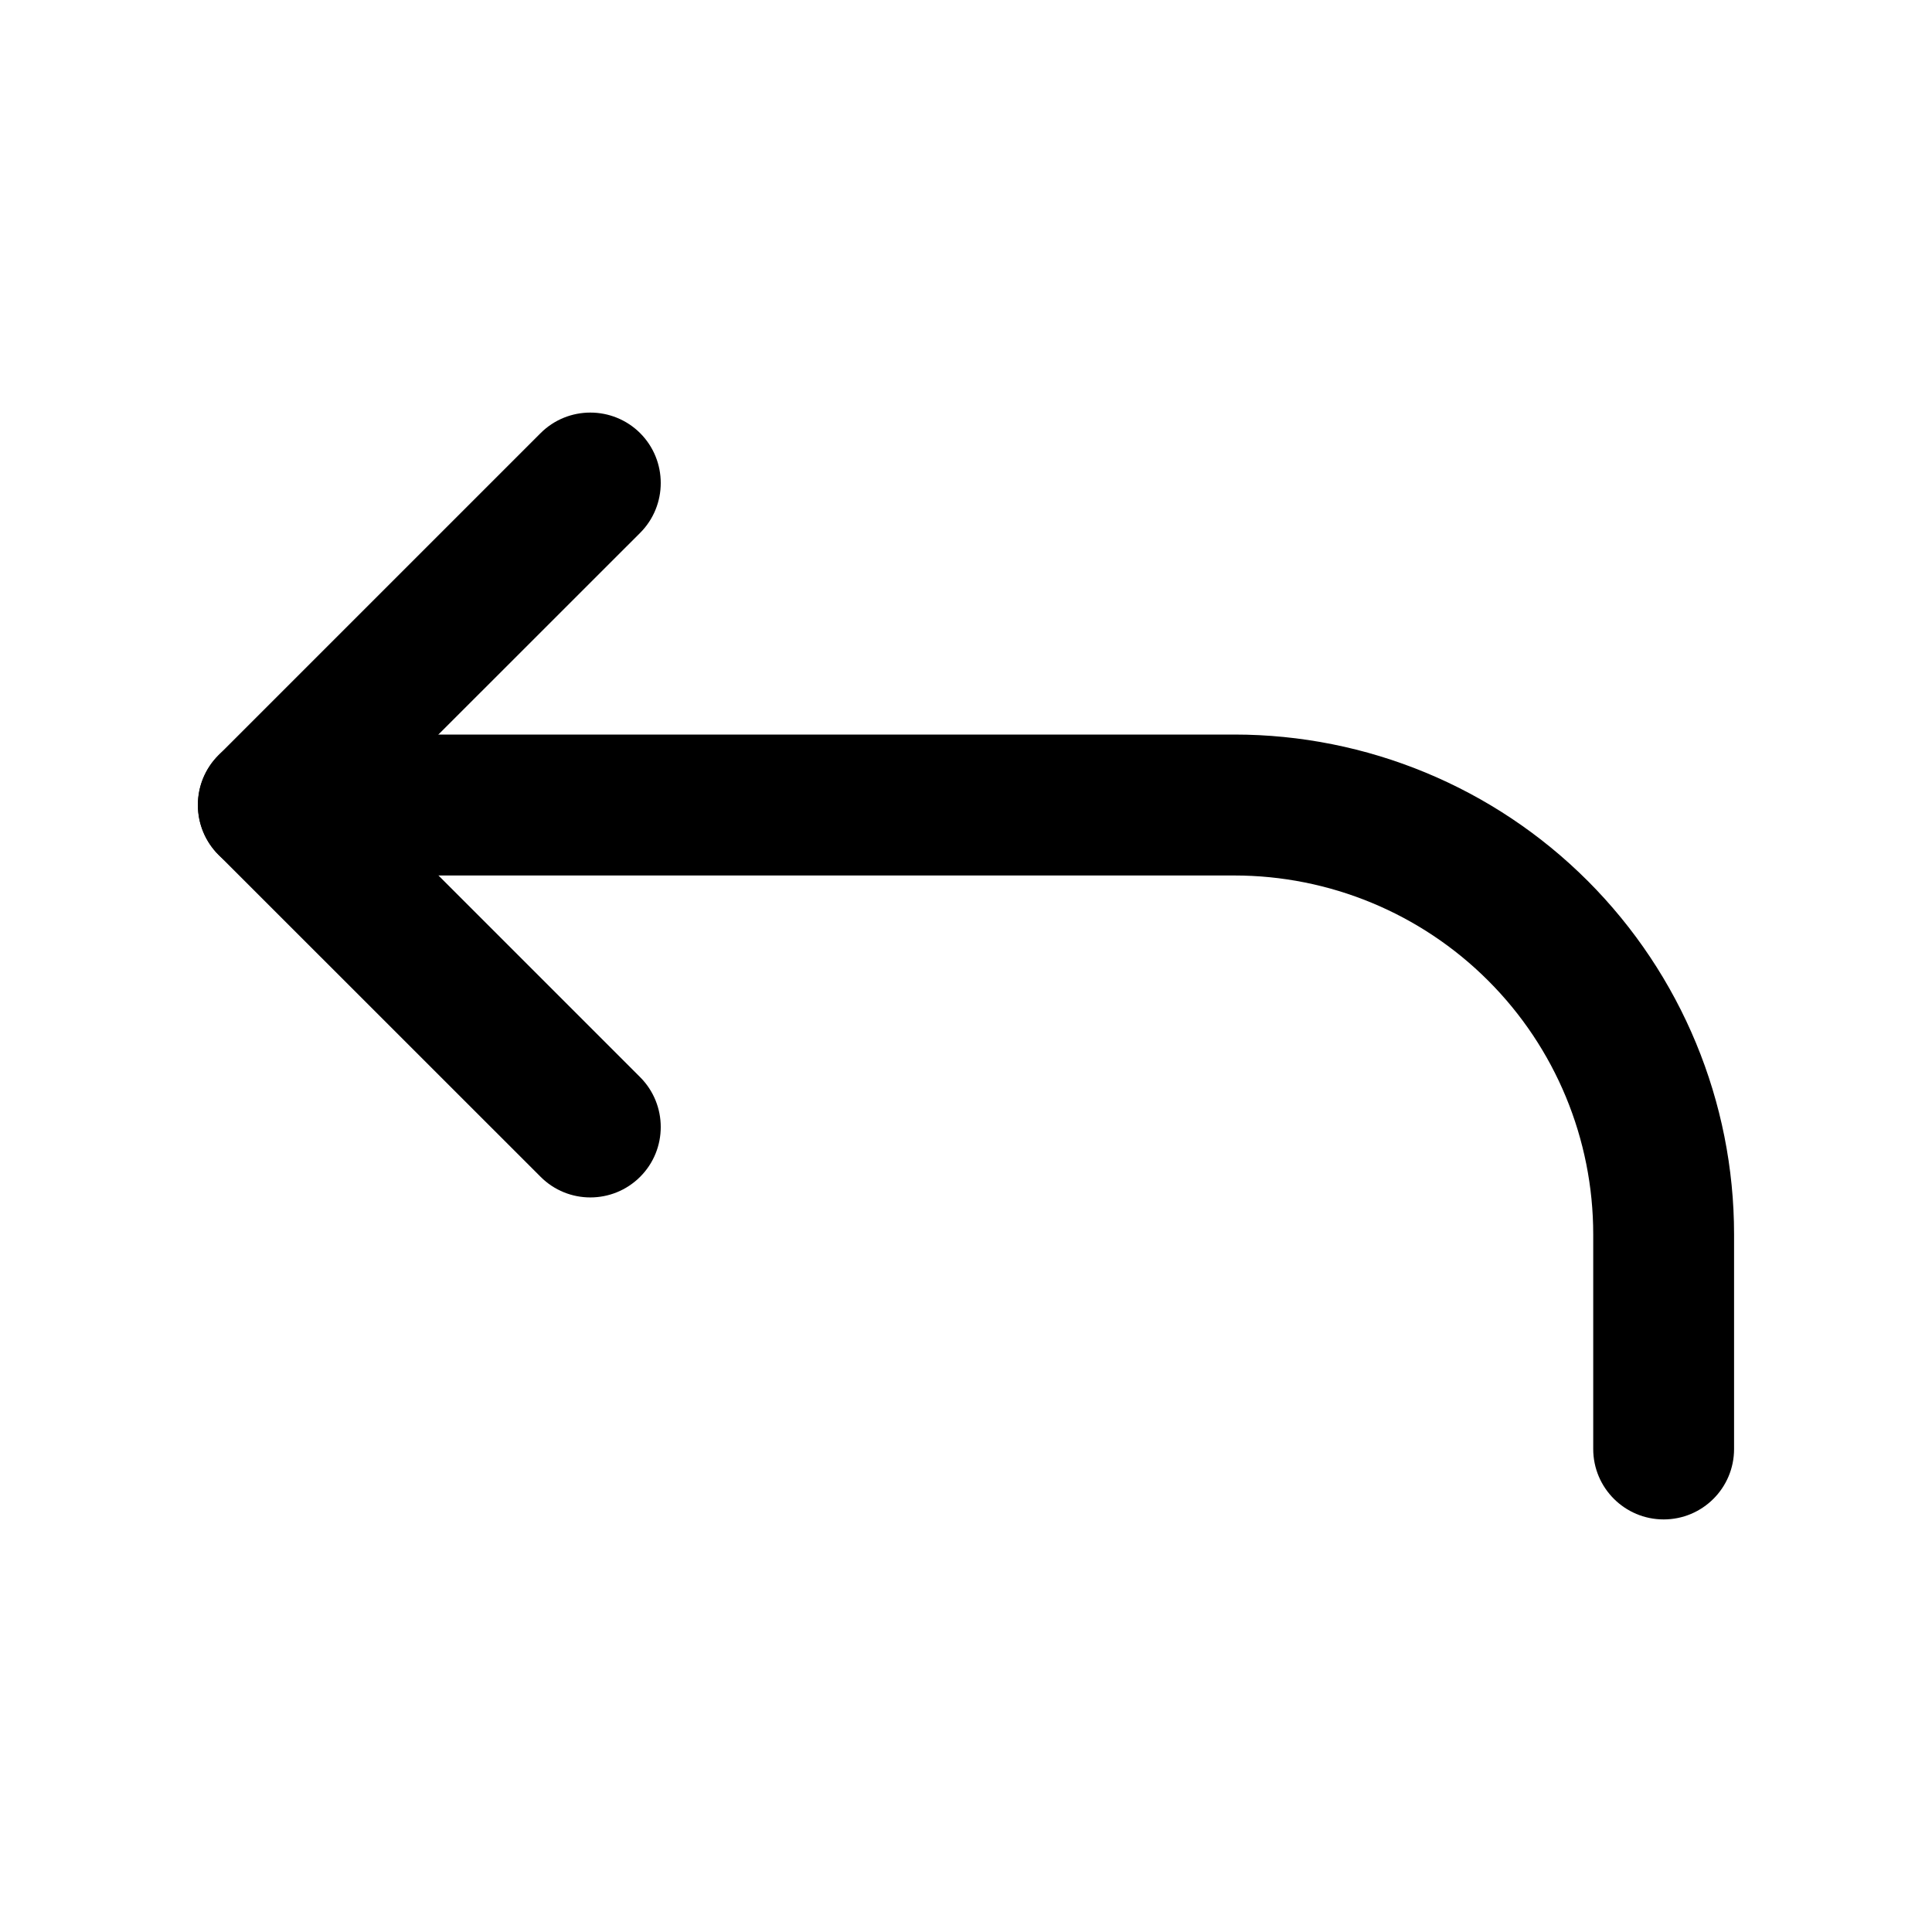
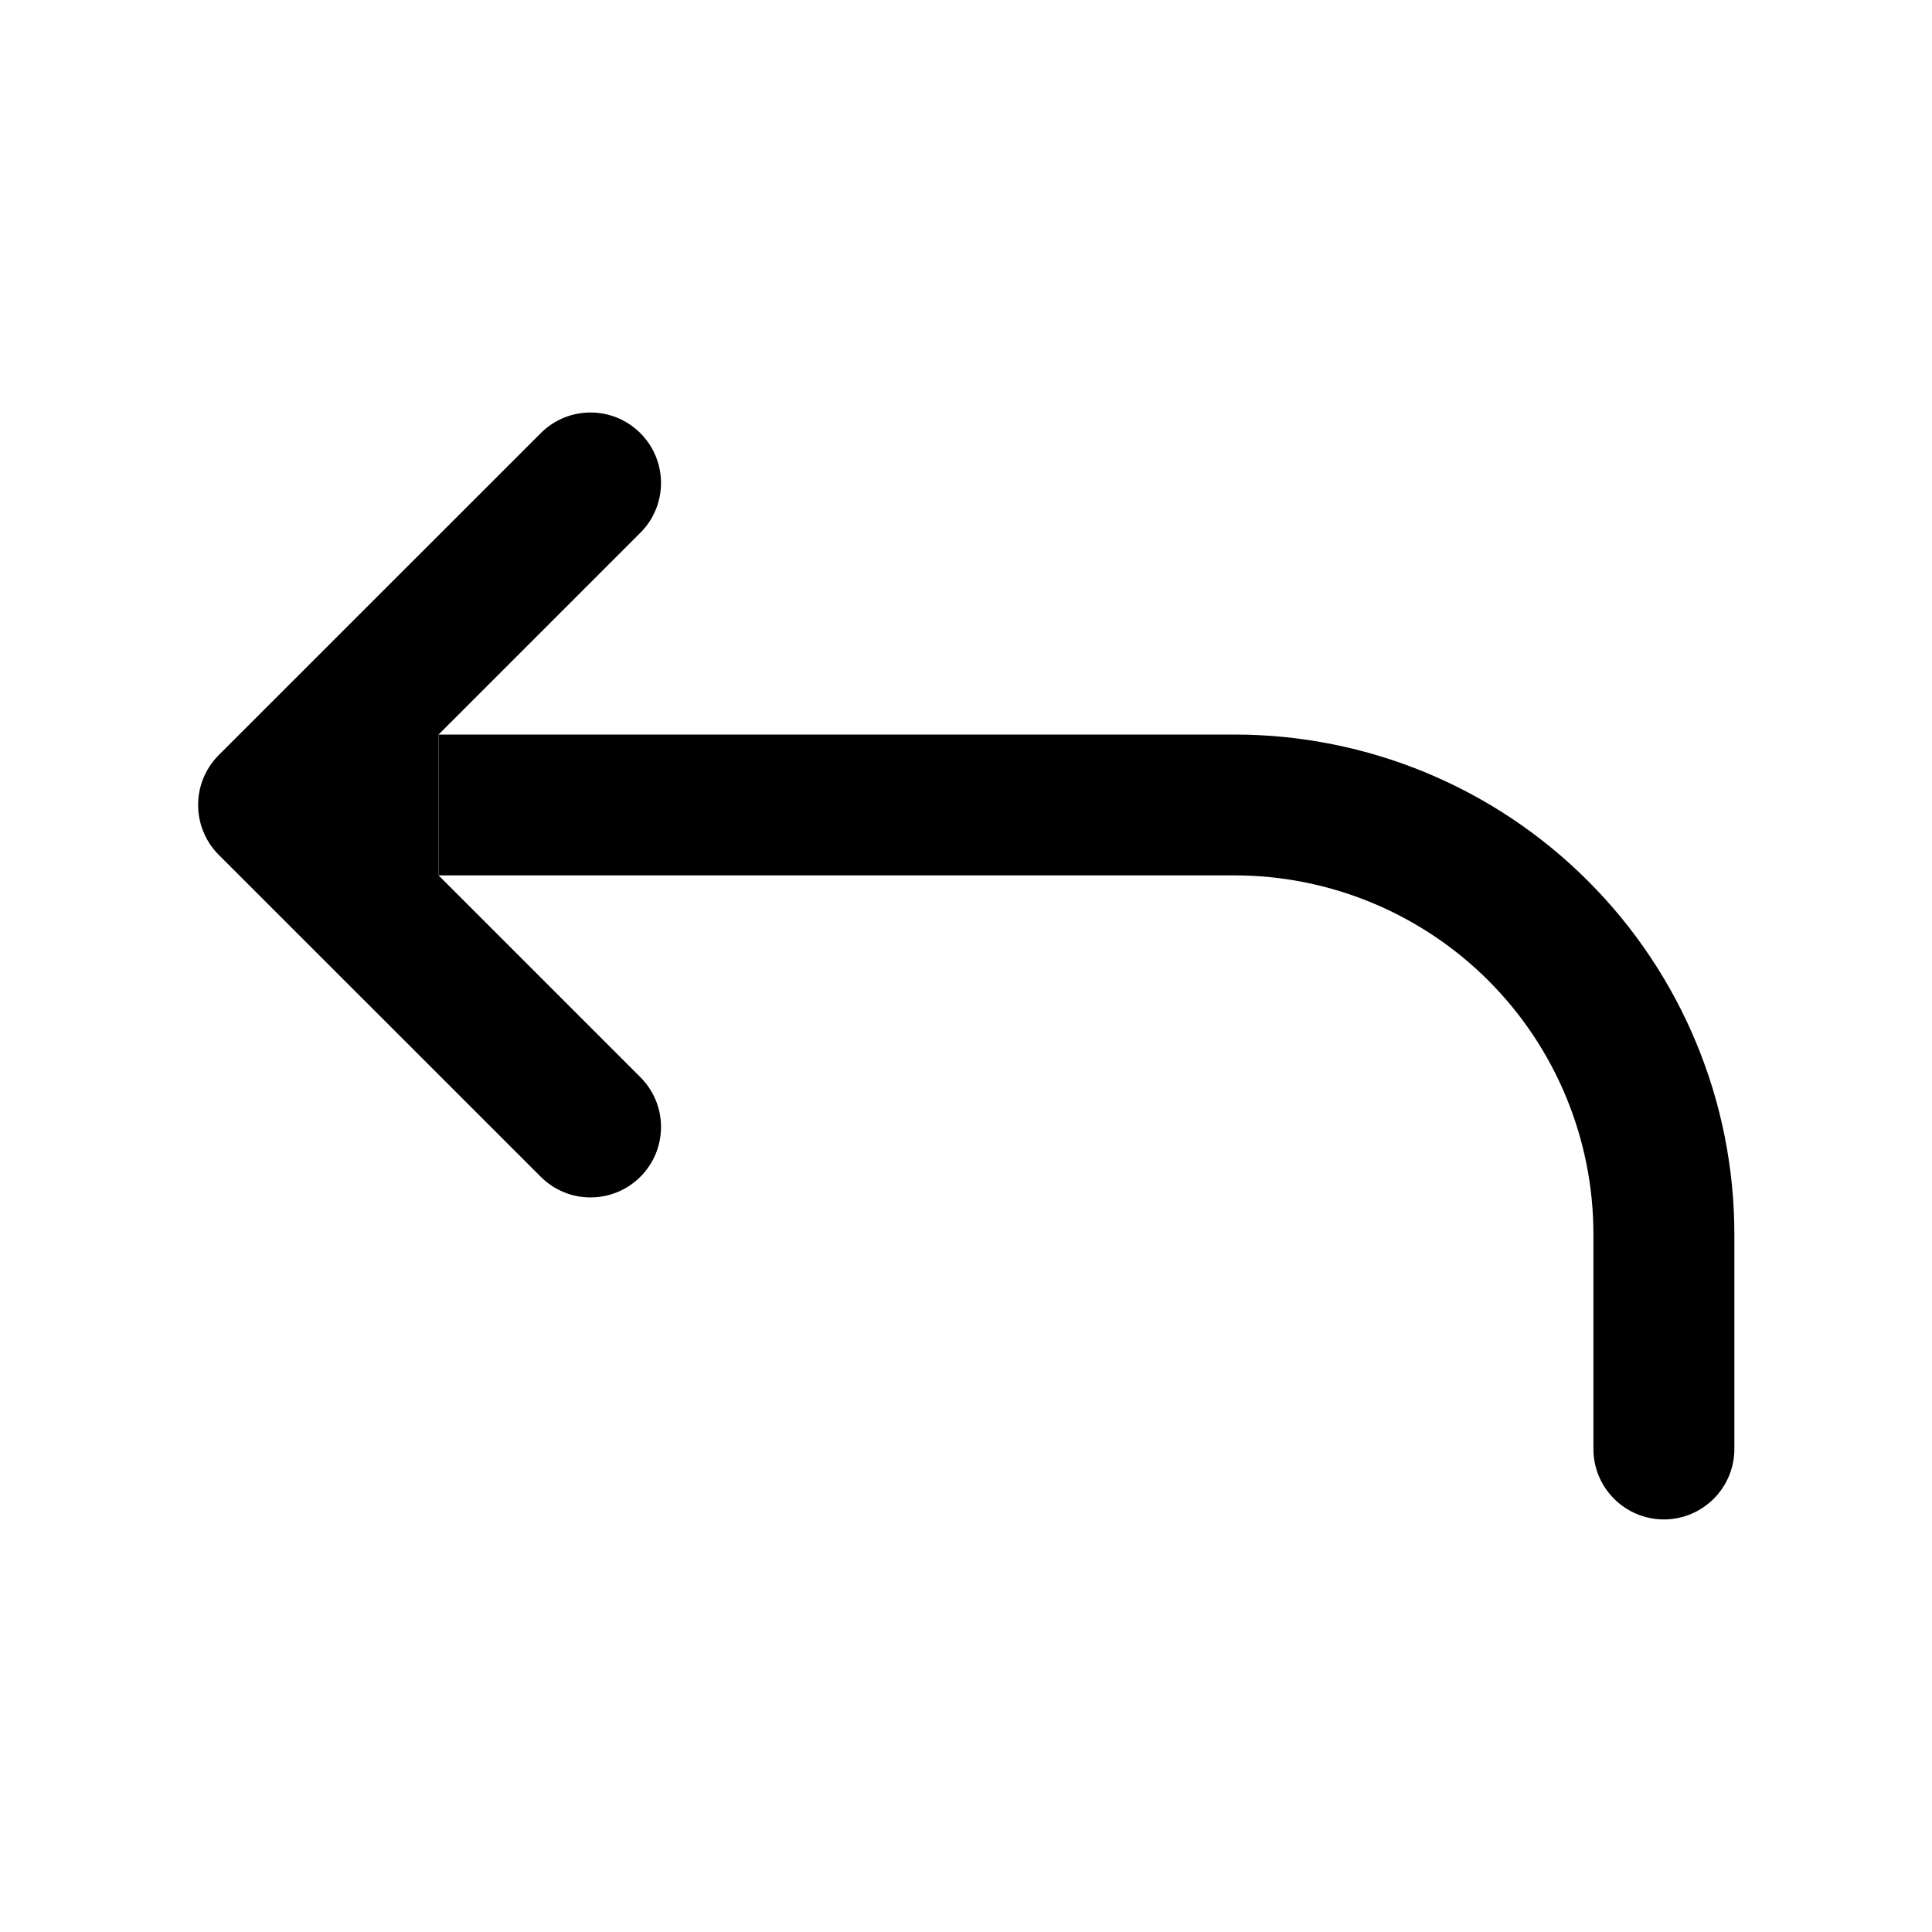
<svg xmlns="http://www.w3.org/2000/svg" width="20" height="20" viewBox="0 0 20 20" fill="none">
-   <path fill-rule="evenodd" clip-rule="evenodd" d="M6.627 4.484C6.911 4.769 6.911 5.231 6.627 5.516L3.809 8.333L6.627 11.151C6.911 11.436 6.911 11.898 6.627 12.182C6.342 12.467 5.88 12.467 5.596 12.182L2.262 8.849C1.977 8.564 1.977 8.102 2.262 7.818L5.596 4.484C5.88 4.2 6.342 4.2 6.627 4.484Z" fill="currentColor" />
-   <path fill-rule="evenodd" clip-rule="evenodd" d="M2.049 8.333C2.049 7.931 2.375 7.604 2.778 7.604H12.778C14.15 7.604 15.466 8.149 16.436 9.119C17.406 10.09 17.951 11.406 17.951 12.778V15C17.951 15.403 17.625 15.729 17.222 15.729C16.82 15.729 16.493 15.403 16.493 15V12.778C16.493 11.792 16.102 10.847 15.405 10.151C14.708 9.454 13.763 9.063 12.778 9.063H2.778C2.375 9.063 2.049 8.736 2.049 8.333Z" fill="currentColor" />
+   <path fill-rule="evenodd" clip-rule="evenodd" d="M6.629 4.484C6.914 4.769 6.914 5.231 6.629 5.515L4.54 7.604V9.062L6.629 11.151C6.914 11.435 6.914 11.897 6.629 12.182C6.344 12.467 5.882 12.467 5.598 12.182L2.264 8.849C1.98 8.564 1.98 8.102 2.264 7.817L5.598 4.484C5.882 4.199 6.344 4.199 6.629 4.484Z" fill="currentColor" />
+   <path fill-rule="evenodd" clip-rule="evenodd" d="M4.54 7.604H12.78C14.152 7.604 15.468 8.149 16.438 9.119C17.409 10.089 17.954 11.405 17.954 12.777V15C17.954 15.402 17.627 15.729 17.224 15.729C16.822 15.729 16.495 15.402 16.495 15V12.777C16.495 11.792 16.104 10.847 15.407 10.15C14.71 9.454 13.765 9.062 12.78 9.062H4.54V7.604Z" fill="currentColor" />
</svg>
